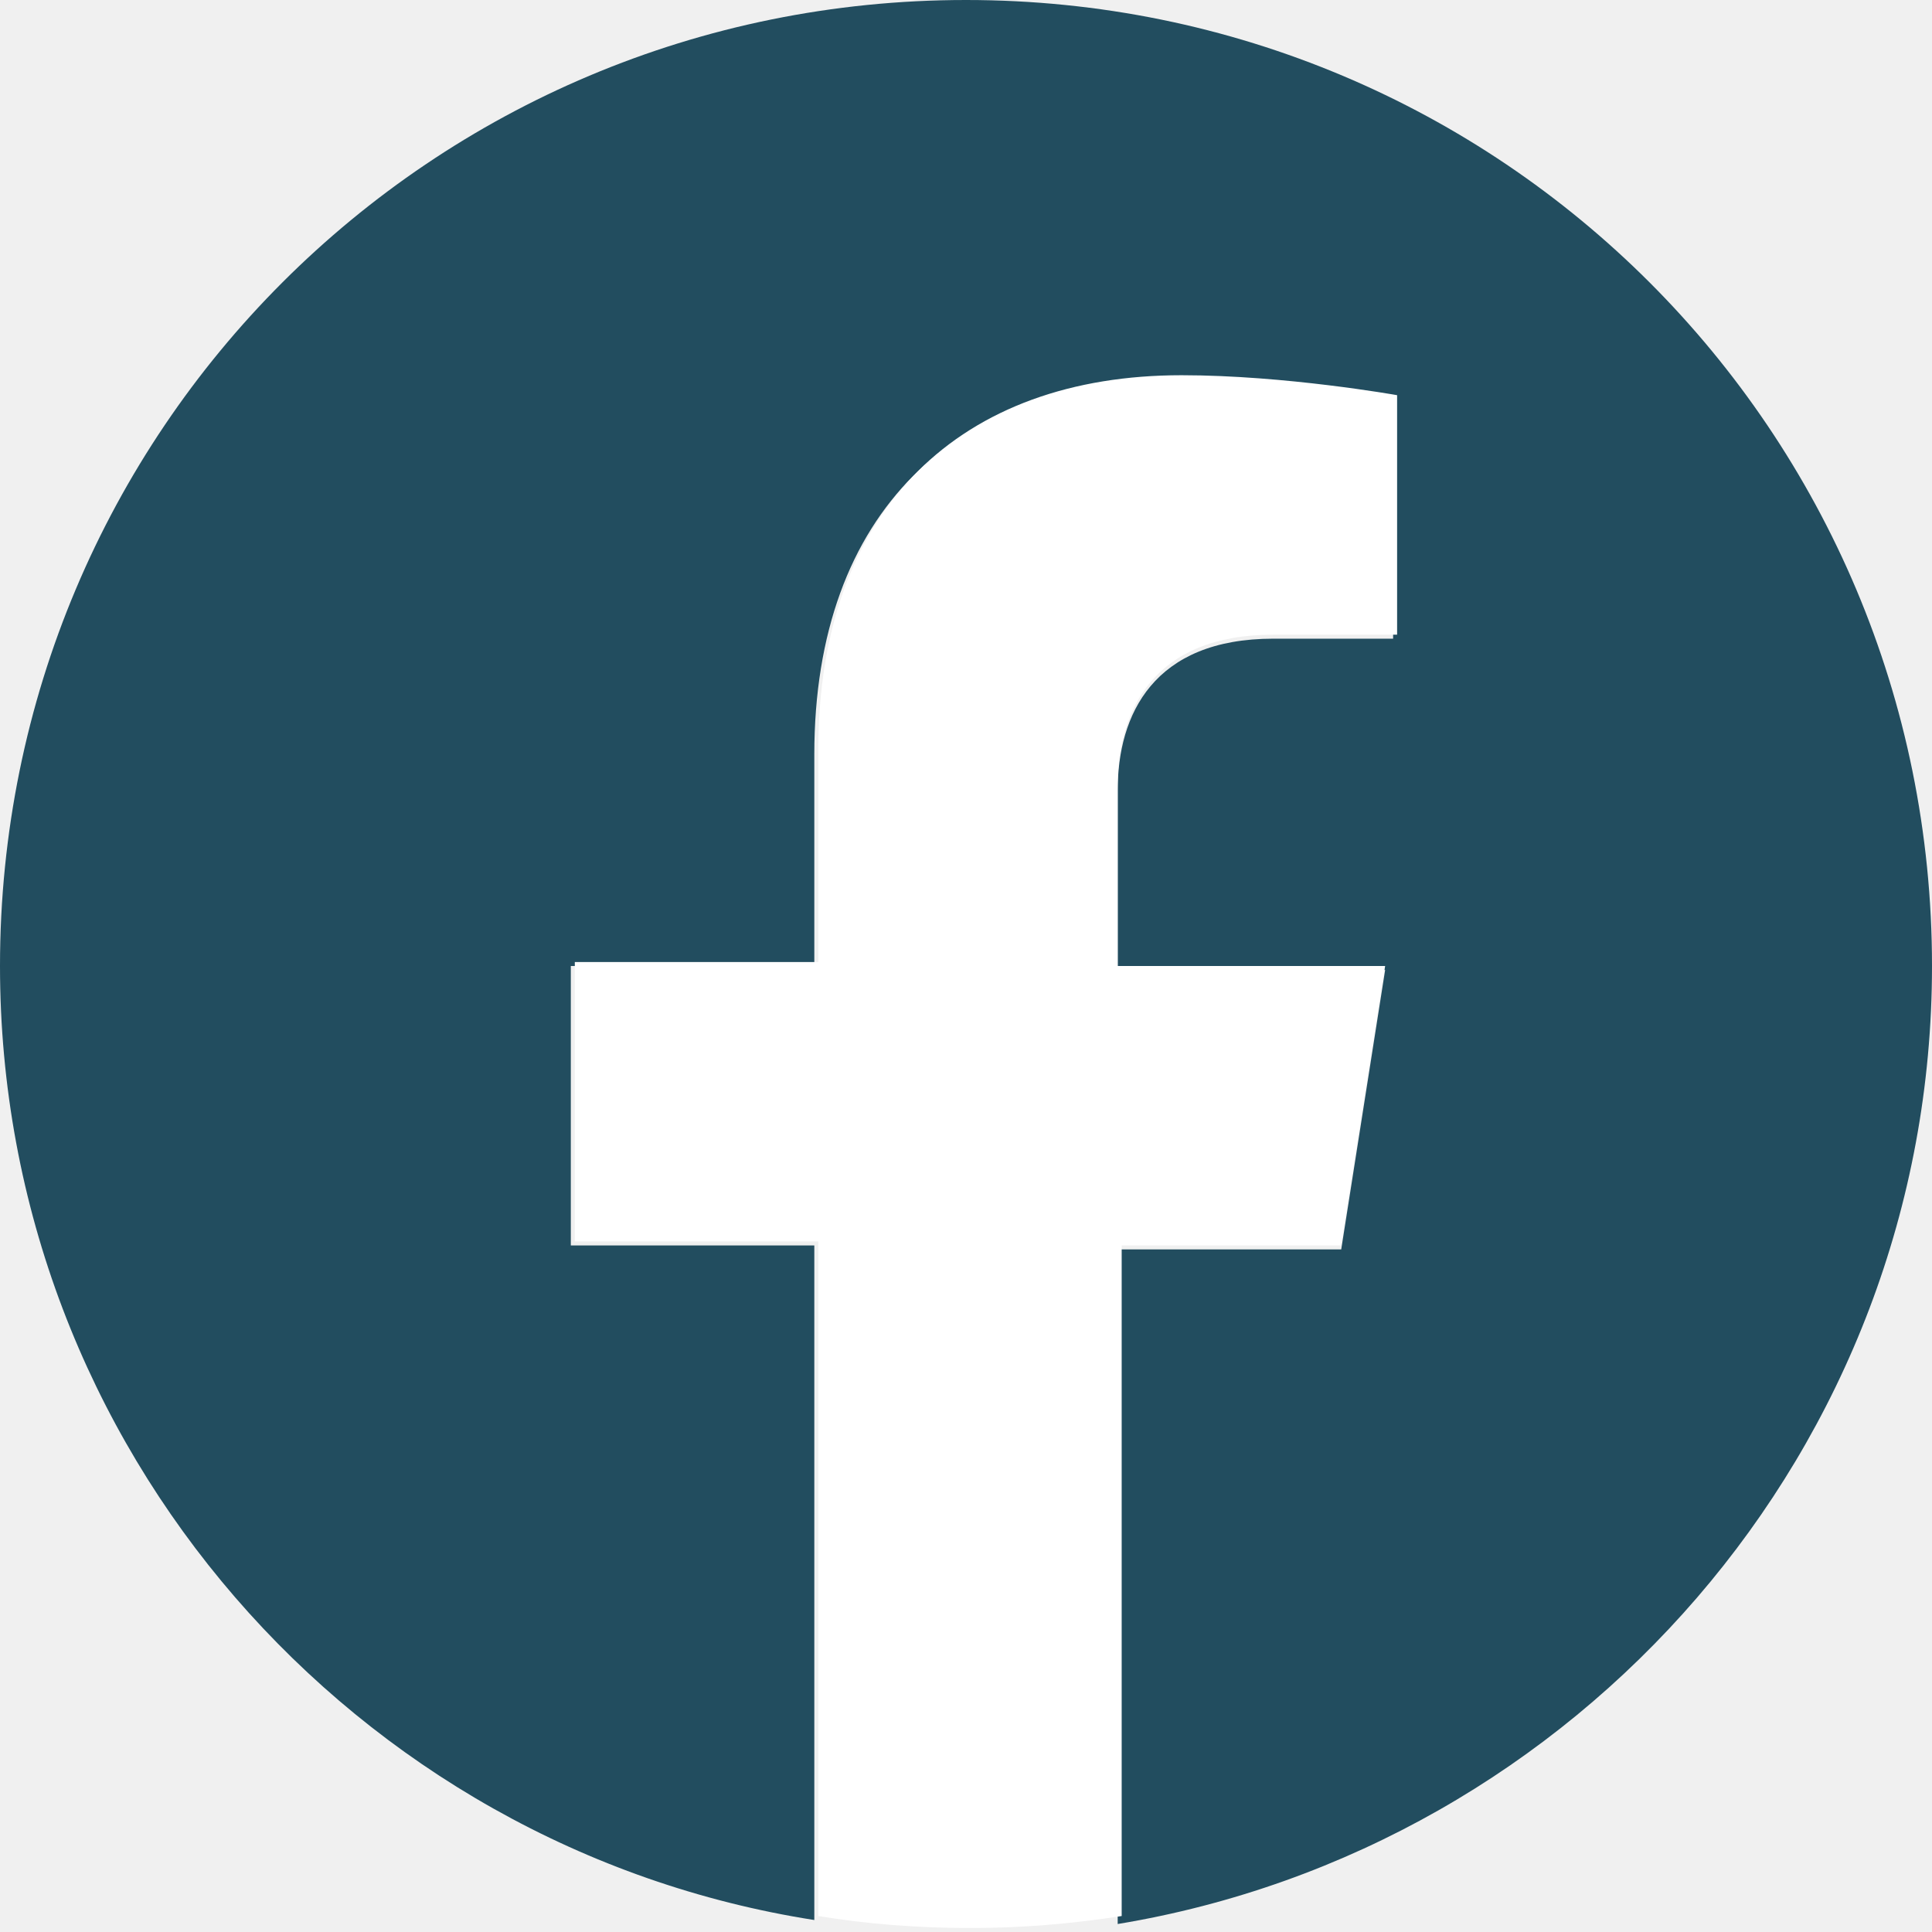
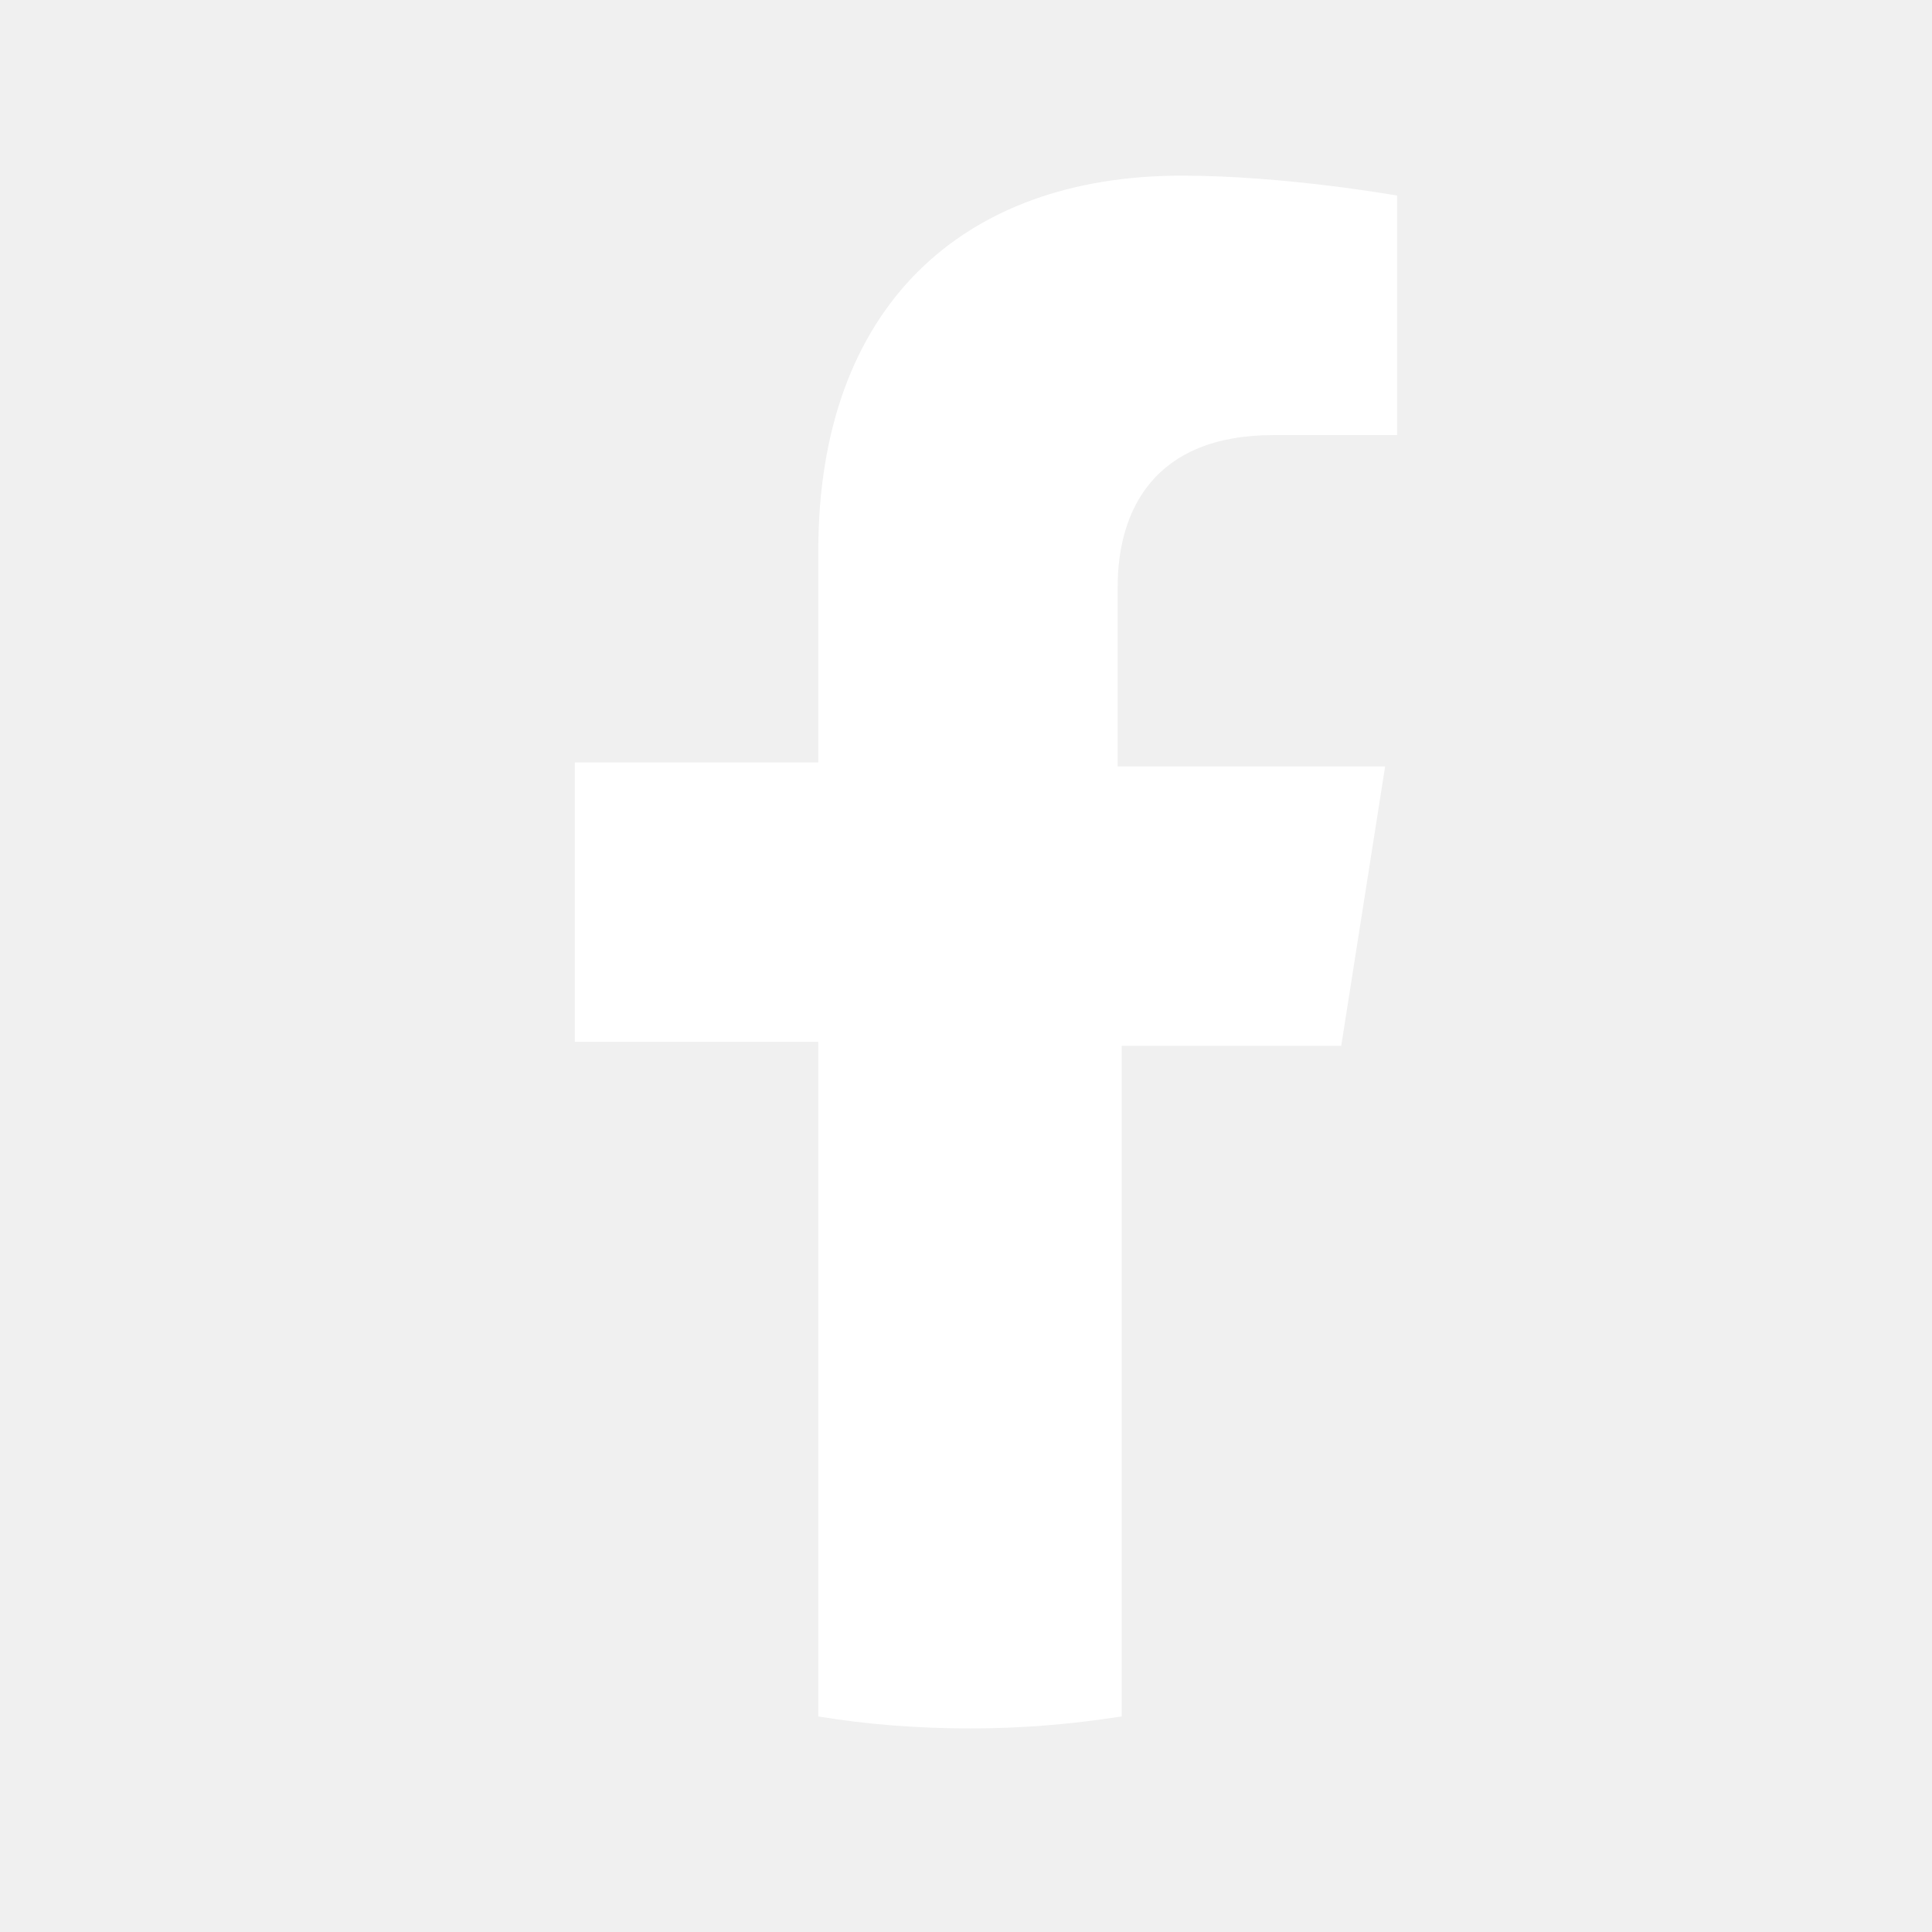
<svg xmlns="http://www.w3.org/2000/svg" version="1.1" id="Calque_1" x="0px" y="0px" viewBox="0 0 48.4 48.4" style="enable-background:new 0 0 48.4 48.4;" xml:space="preserve">
  <style type="text/css">
- 	.st0{fill:#224D5F;}
- 	.st1{fill:#FFFFFF;}
+ 	.st0{fill:#FFFFFF;}
</style>
  <g>
    <g>
-       <path class="st0" d="M48.4,24.2C48.4,10.8,37.6,0,24.2,0S0,10.8,0,24.2c0,12.1,8.9,22.1,20.4,23.9V31.2h-6.1v-7h6.1v-5.3    c0-6.1,3.6-9.4,9.1-9.4c2.6,0,5.4,0.5,5.4,0.5v6h-3c-3,0-3.9,1.9-3.9,3.8v4.5h6.7l-1.1,7H28v16.9C39.5,46.3,48.4,36.3,48.4,24.2z" />
-       <path class="st1" d="M33.6,31.2l1.1-7H28v-4.5c0-1.9,0.9-3.8,3.9-3.8H35v-6c0,0-2.8-0.5-5.4-0.5c-5.5,0-9.1,3.3-9.1,9.4v5.3h-6.1    v7h6.1v16.9c1.2,0.2,2.5,0.3,3.8,0.3c1.3,0,2.5-0.1,3.8-0.3V31.2H33.6z" />
+       <path class="st0" d="M33.6,26.2l1.1-7H28v-4.5c0-1.9,0.9-3.8,3.9-3.8H35v-6c0,0-2.8-0.5-5.4-0.5c-5.5,0-9.1,3.3-9.1,9.4v5.3h-6.1    v7h6.1V43c1.2,0.2,2.5,0.3,3.8,0.3s2.5-0.1,3.8-0.3V26.2H33.6z" />
    </g>
  </g>
</svg>
